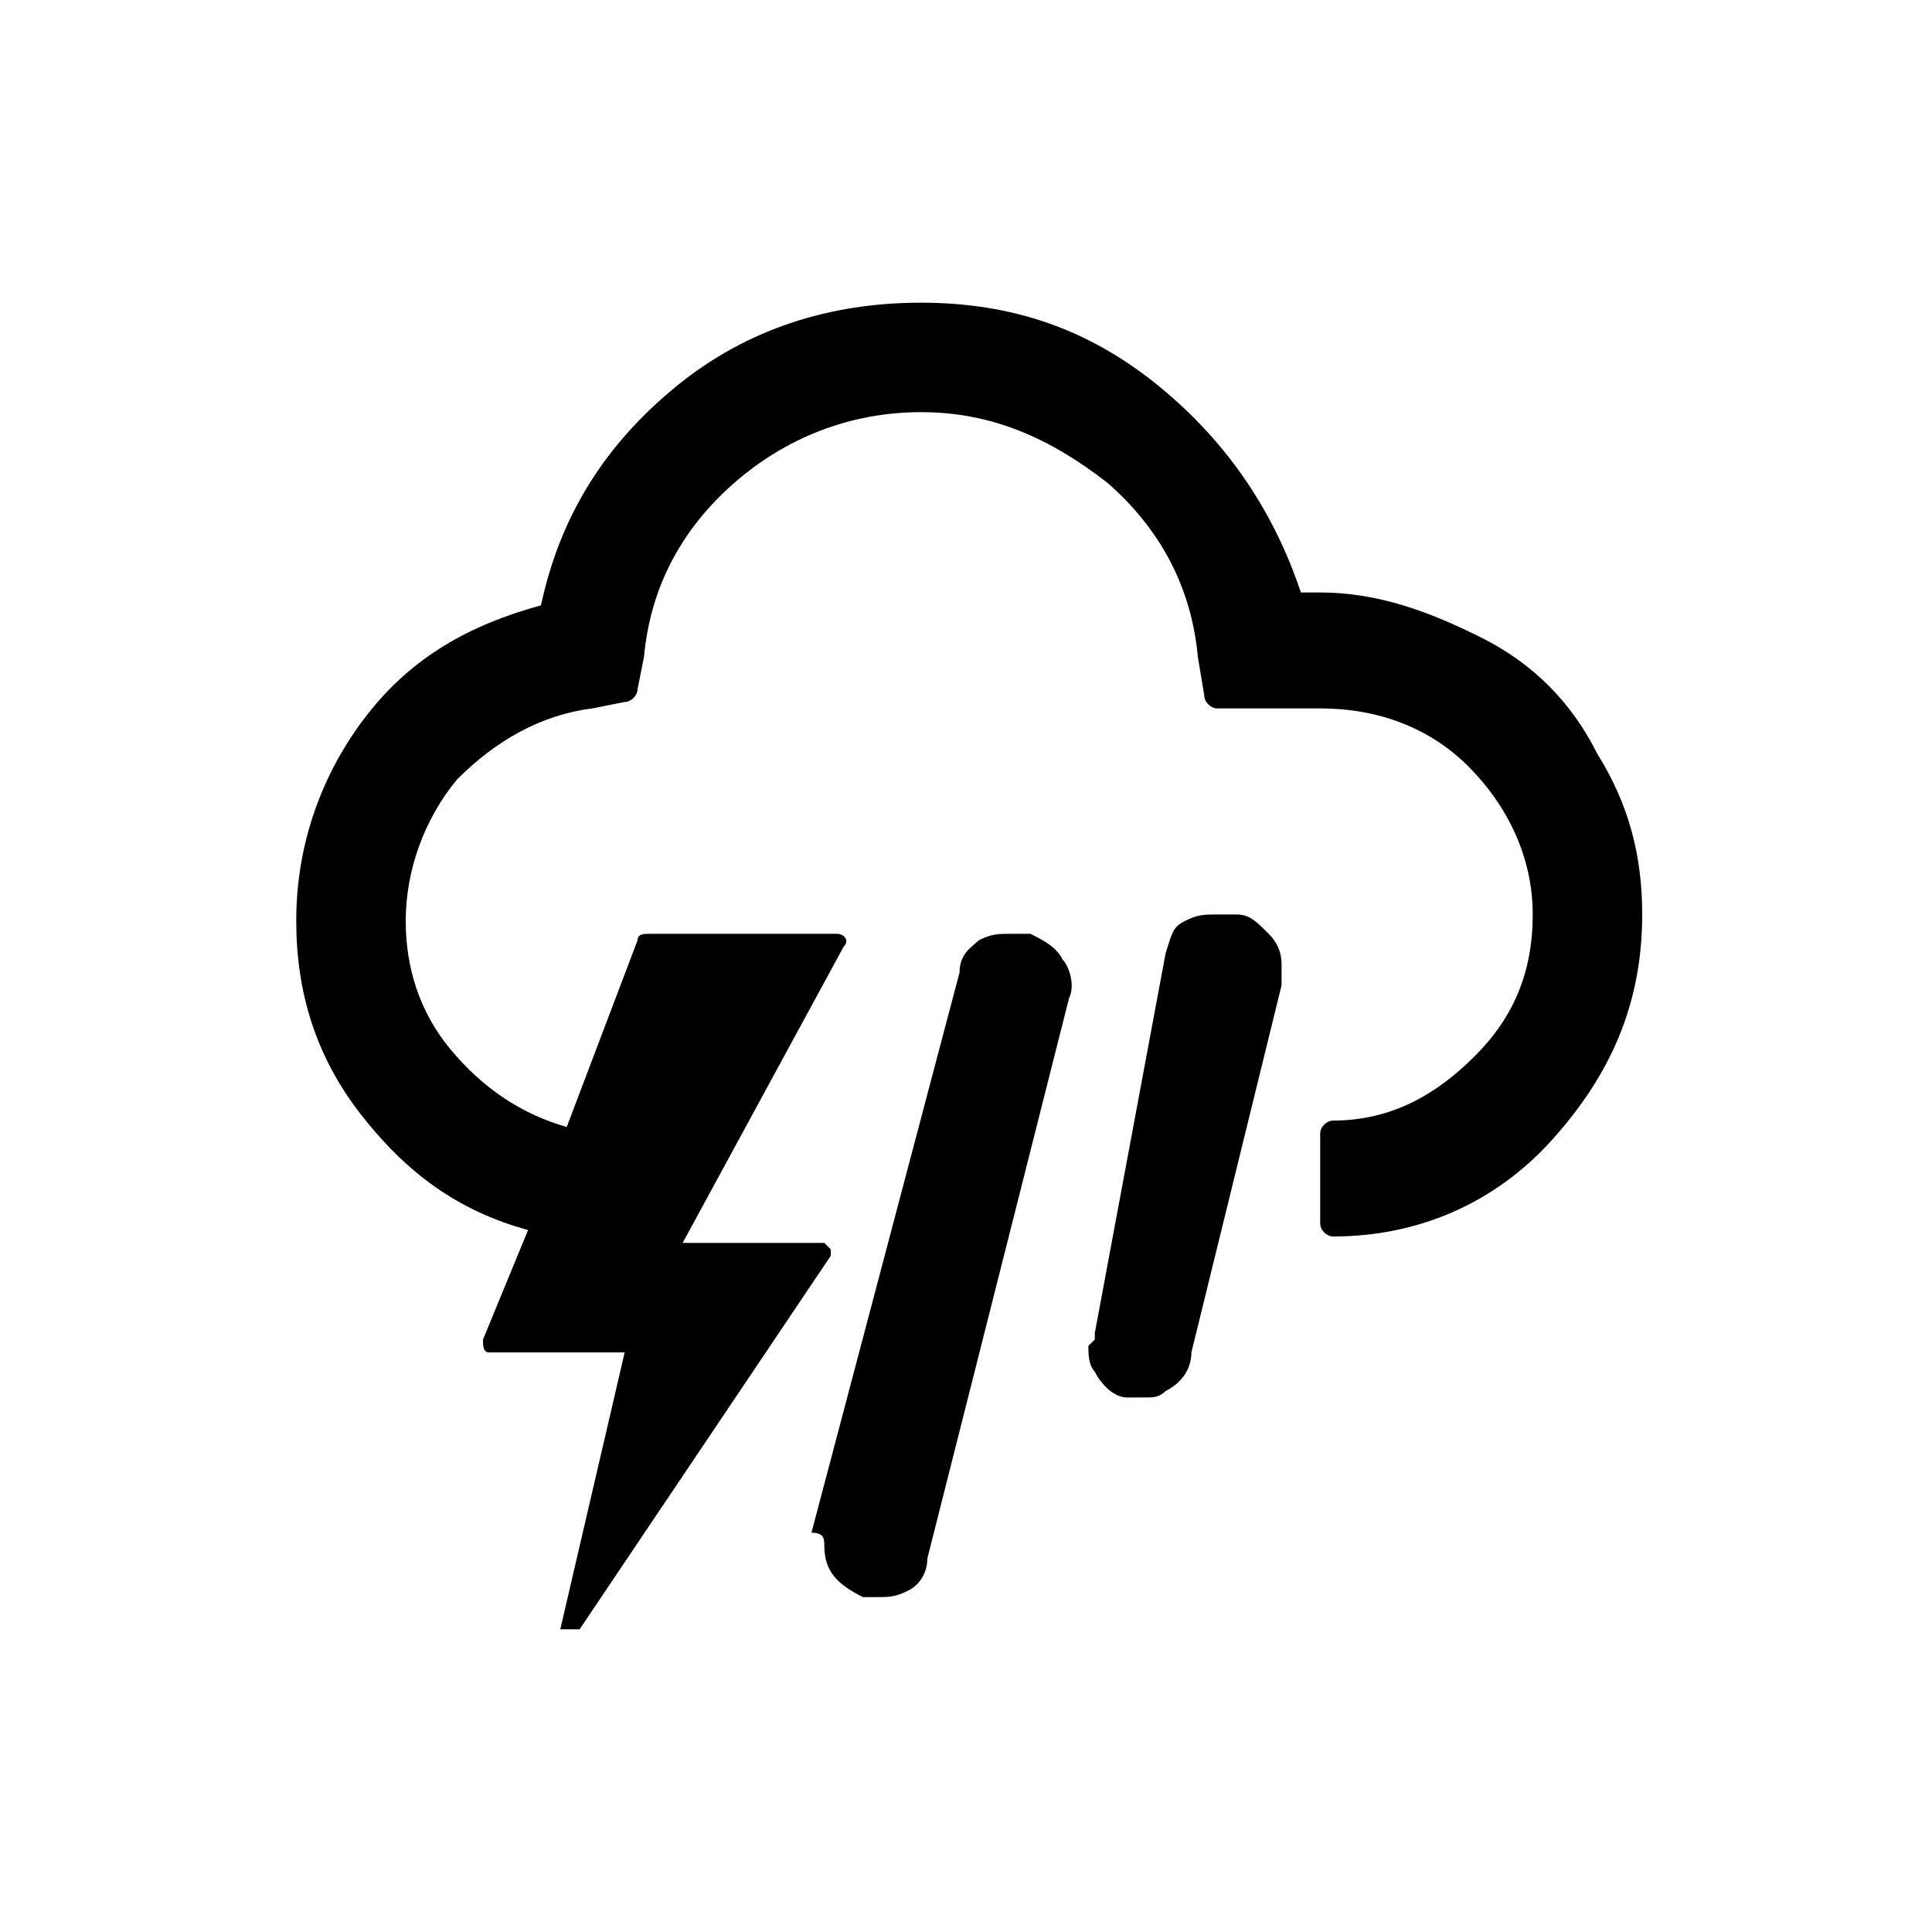
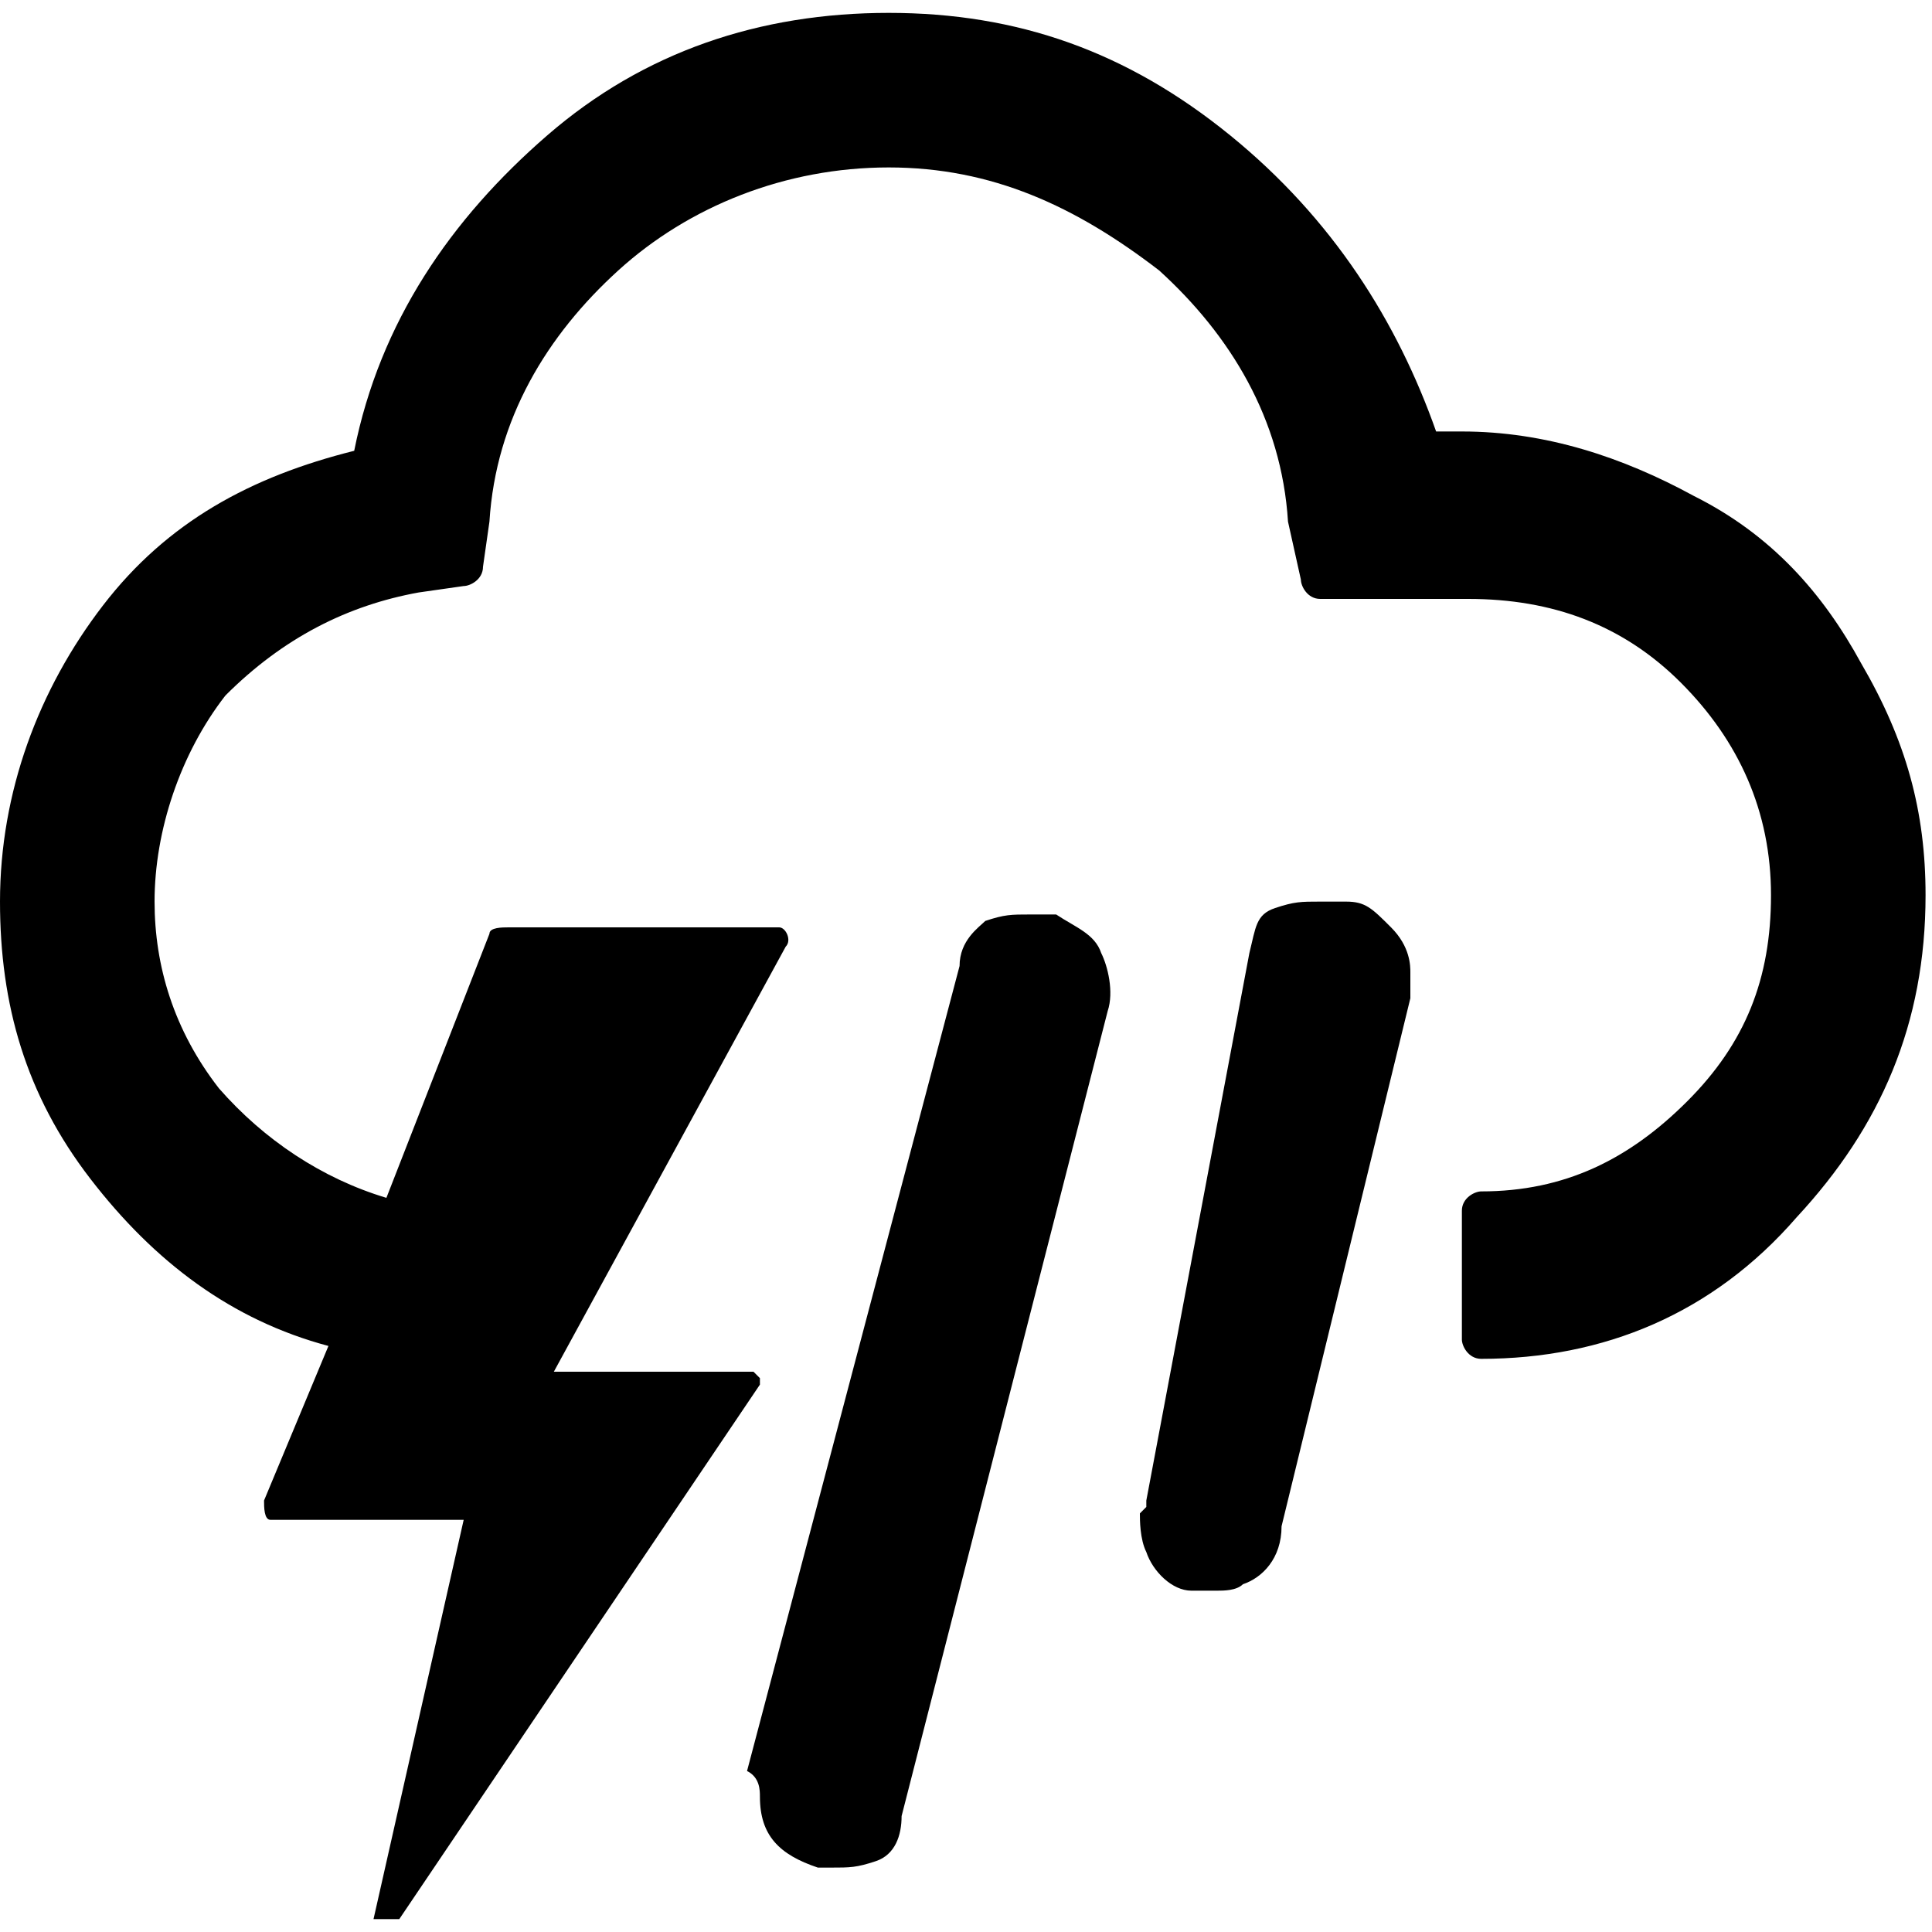
<svg xmlns="http://www.w3.org/2000/svg" version="1.1" id="Layer_1" x="0px" y="0px" viewBox="0 0 30 30" style="enable-background:new 0 0 30 30;" xml:space="preserve">
-   <path d="M4.6,14.3c0,1.1,0.3,2.1,1,3s1.5,1.5,2.6,1.8l-0.7,1.7c0,0.1,0,0.2,0.1,0.2h2.1l-1,4.3h0.3l3.9-5.8c0,0,0-0.1,0-0.1  c0,0-0.1-0.1-0.1-0.1h-2.2l2.5-4.6c0.1-0.1,0-0.2-0.1-0.2h-2.9c-0.1,0-0.2,0-0.2,0.1l-1.1,2.9c-0.7-0.2-1.3-0.6-1.8-1.2  c-0.5-0.6-0.7-1.3-0.7-2c0-0.8,0.3-1.6,0.8-2.2c0.6-0.6,1.3-1,2.1-1.1l0.5-0.1c0.1,0,0.2-0.1,0.2-0.2l0.1-0.5c0.1-1.1,0.6-2,1.4-2.7  c0.8-0.7,1.8-1.1,2.9-1.1s2,0.4,2.9,1.1c0.8,0.7,1.3,1.6,1.4,2.7l0.1,0.6c0,0.1,0.1,0.2,0.2,0.2h1.6c0.9,0,1.7,0.3,2.3,0.9  s1,1.4,1,2.3c0,0.9-0.3,1.6-0.9,2.2c-0.6,0.6-1.3,1-2.2,1c-0.1,0-0.2,0.1-0.2,0.2V19c0,0.1,0.1,0.2,0.2,0.2c1.3,0,2.5-0.5,3.4-1.5  s1.4-2.1,1.4-3.5c0-0.9-0.2-1.7-0.7-2.5c-0.4-0.8-1-1.4-1.8-1.8c-0.8-0.4-1.6-0.7-2.5-0.7h-0.3C19.8,8,19.1,6.9,18,6  s-2.3-1.3-3.7-1.3c-1.4,0-2.7,0.4-3.8,1.3s-1.8,2-2.1,3.4c-1.1,0.3-2,0.8-2.7,1.7S4.6,13.1,4.6,14.3z M12.8,24  c0,0.4,0.2,0.6,0.6,0.8c0,0,0,0,0.1,0c0.1,0,0.1,0,0.1,0c0.2,0,0.3,0,0.5-0.1s0.3-0.3,0.3-0.5l2.2-8.7c0.1-0.2,0-0.5-0.1-0.6  c-0.1-0.2-0.3-0.3-0.5-0.4c-0.2,0-0.3,0-0.3,0c-0.2,0-0.3,0-0.5,0.1c-0.1,0.1-0.3,0.2-0.3,0.5l-2.3,8.7C12.8,23.8,12.8,23.9,12.8,24  z M16.9,20.9c0,0.1,0,0.3,0.1,0.4c0.1,0.2,0.3,0.4,0.5,0.4c0.1,0,0.2,0,0.3,0s0.2,0,0.3-0.1c0.2-0.1,0.4-0.3,0.4-0.6l1.4-5.7  c0-0.1,0-0.2,0-0.3c0-0.1,0-0.3-0.2-0.5s-0.3-0.3-0.5-0.3c-0.2,0-0.3,0-0.3,0c-0.2,0-0.3,0-0.5,0.1s-0.2,0.2-0.3,0.5L17,20.7  c0,0,0,0,0,0.1C16.9,20.9,16.9,20.9,16.9,20.9z" />
+   <path d="M0,14c0,1.6,0.4,3,1.4,4.3s2.2,2.2,3.7,2.6l-1,2.4c0,0.1,0,0.3,0.1,0.3h3l-1.4,6.2h0.4l5.6-8.3v-0.1l-0.1-0.1H8.6l3.6-6.6  c0.1-0.1,0-0.3-0.1-0.3H7.9c-0.1,0-0.3,0-0.3,0.1L6,18.6c-1-0.3-1.9-0.9-2.6-1.7c-0.7-0.9-1-1.9-1-2.9c0-1.1,0.4-2.3,1.1-3.2  c0.9-0.9,1.9-1.4,3-1.6l0.7-0.1c0.1,0,0.3-0.1,0.3-0.3l0.1-0.7c0.1-1.6,0.9-2.9,2-3.9s2.6-1.6,4.2-1.6s2.9,0.6,4.2,1.6  c1.1,1,1.9,2.3,2,3.9L20.2,9c0,0.1,0.1,0.3,0.3,0.3h2.3c1.3,0,2.4,0.4,3.3,1.3s1.4,2,1.4,3.3s-0.4,2.3-1.3,3.2  c-0.9,0.9-1.9,1.4-3.2,1.4c-0.1,0-0.3,0.1-0.3,0.3v2c0,0.1,0.1,0.3,0.3,0.3c1.9,0,3.6-0.7,4.9-2.2c1.3-1.4,2-3,2-5  c0-1.3-0.3-2.4-1-3.6c-0.6-1.1-1.4-2-2.6-2.6c-1.1-0.6-2.3-1-3.6-1h-0.4c-0.6-1.7-1.6-3.3-3.2-4.6c-1.6-1.3-3.3-1.9-5.3-1.9  S10,0.8,8.5,2.1S5.9,5,5.5,7C3.9,7.4,2.6,8.1,1.6,9.4S0,12.3,0,14z M11.8,27.9c0,0.6,0.3,0.9,0.9,1.1c0,0,0,0,0.1,0  c0.1,0,0.1,0,0.1,0c0.3,0,0.4,0,0.7-0.1s0.4-0.4,0.4-0.7l3.2-12.5c0.1-0.3,0-0.7-0.1-0.9c-0.1-0.3-0.4-0.4-0.7-0.6  c-0.3,0-0.4,0-0.4,0c-0.3,0-0.4,0-0.7,0.1c-0.1,0.1-0.4,0.3-0.4,0.7l-3.3,12.5C11.8,27.6,11.8,27.8,11.8,27.9z M17.7,23.5  c0,0.1,0,0.4,0.1,0.6c0.1,0.3,0.4,0.6,0.7,0.6c0.1,0,0.3,0,0.4,0c0.1,0,0.3,0,0.4-0.1c0.3-0.1,0.6-0.4,0.6-0.9l2-8.2  c0-0.1,0-0.3,0-0.4s0-0.4-0.3-0.7c-0.3-0.3-0.4-0.4-0.7-0.4s-0.4,0-0.4,0c-0.3,0-0.4,0-0.7,0.1s-0.3,0.3-0.4,0.7l-1.6,8.5  c0,0,0,0,0,0.1C17.7,23.5,17.7,23.5,17.7,23.5z" />
</svg>
